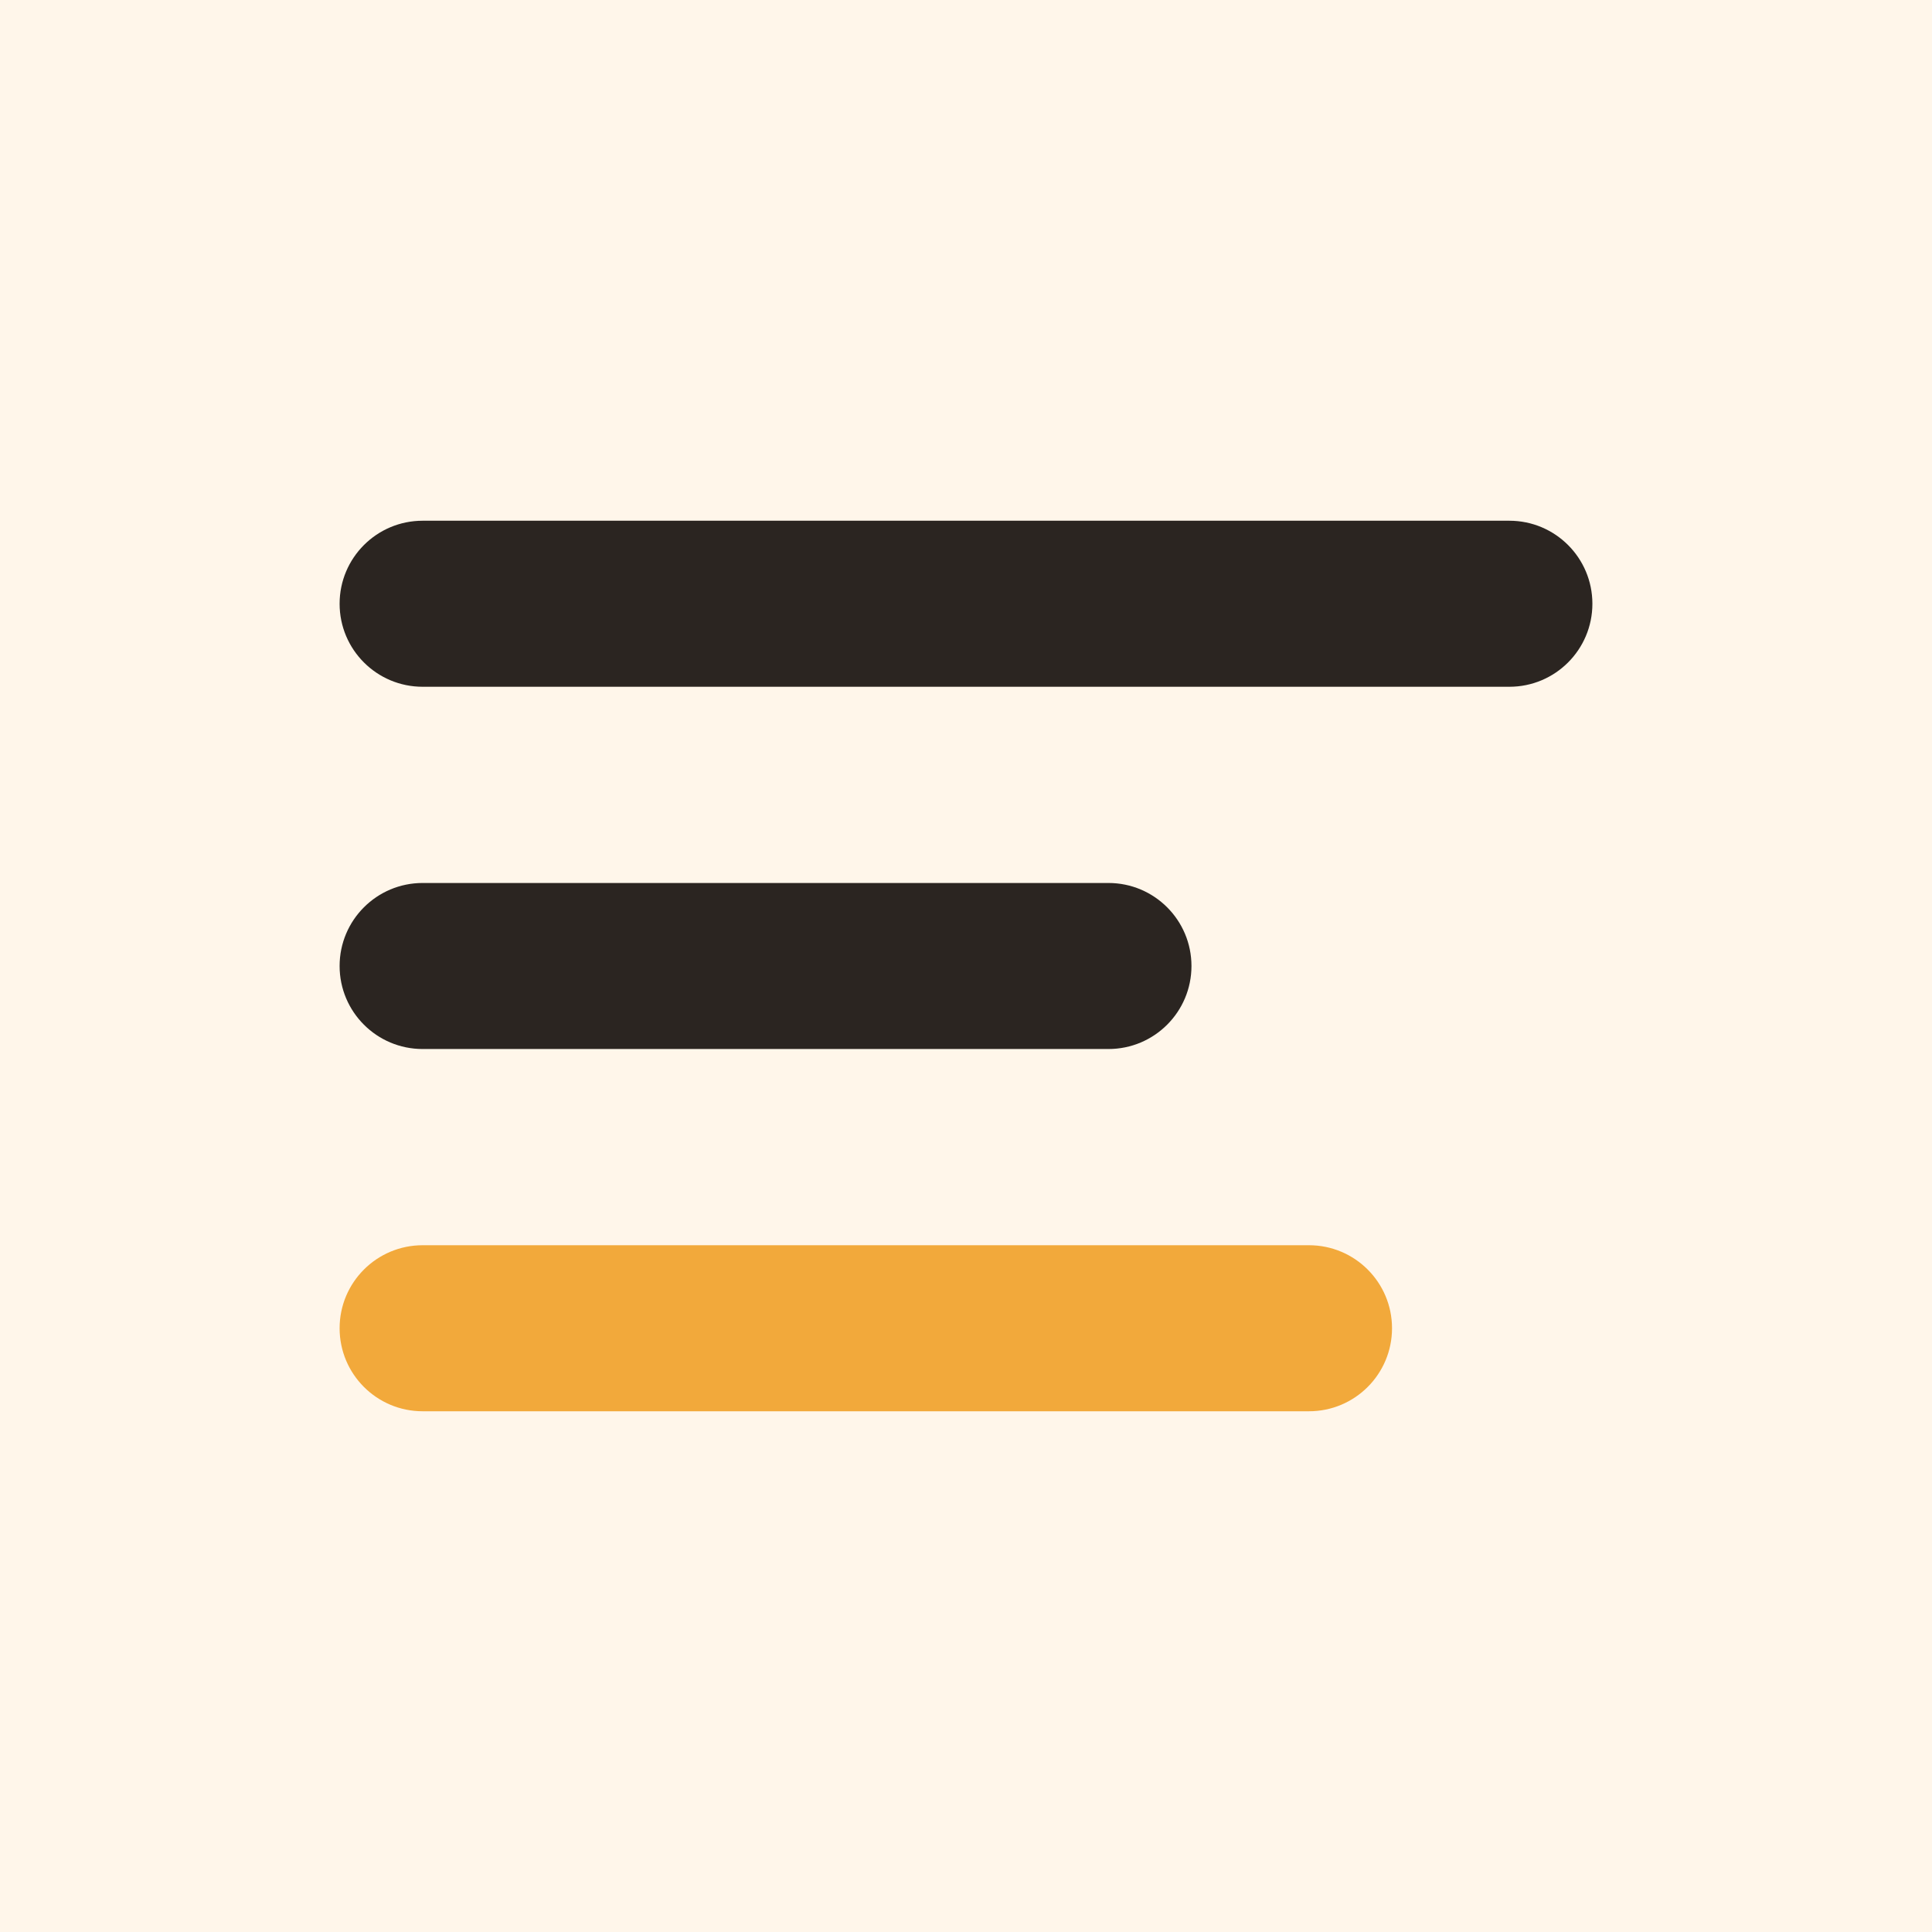
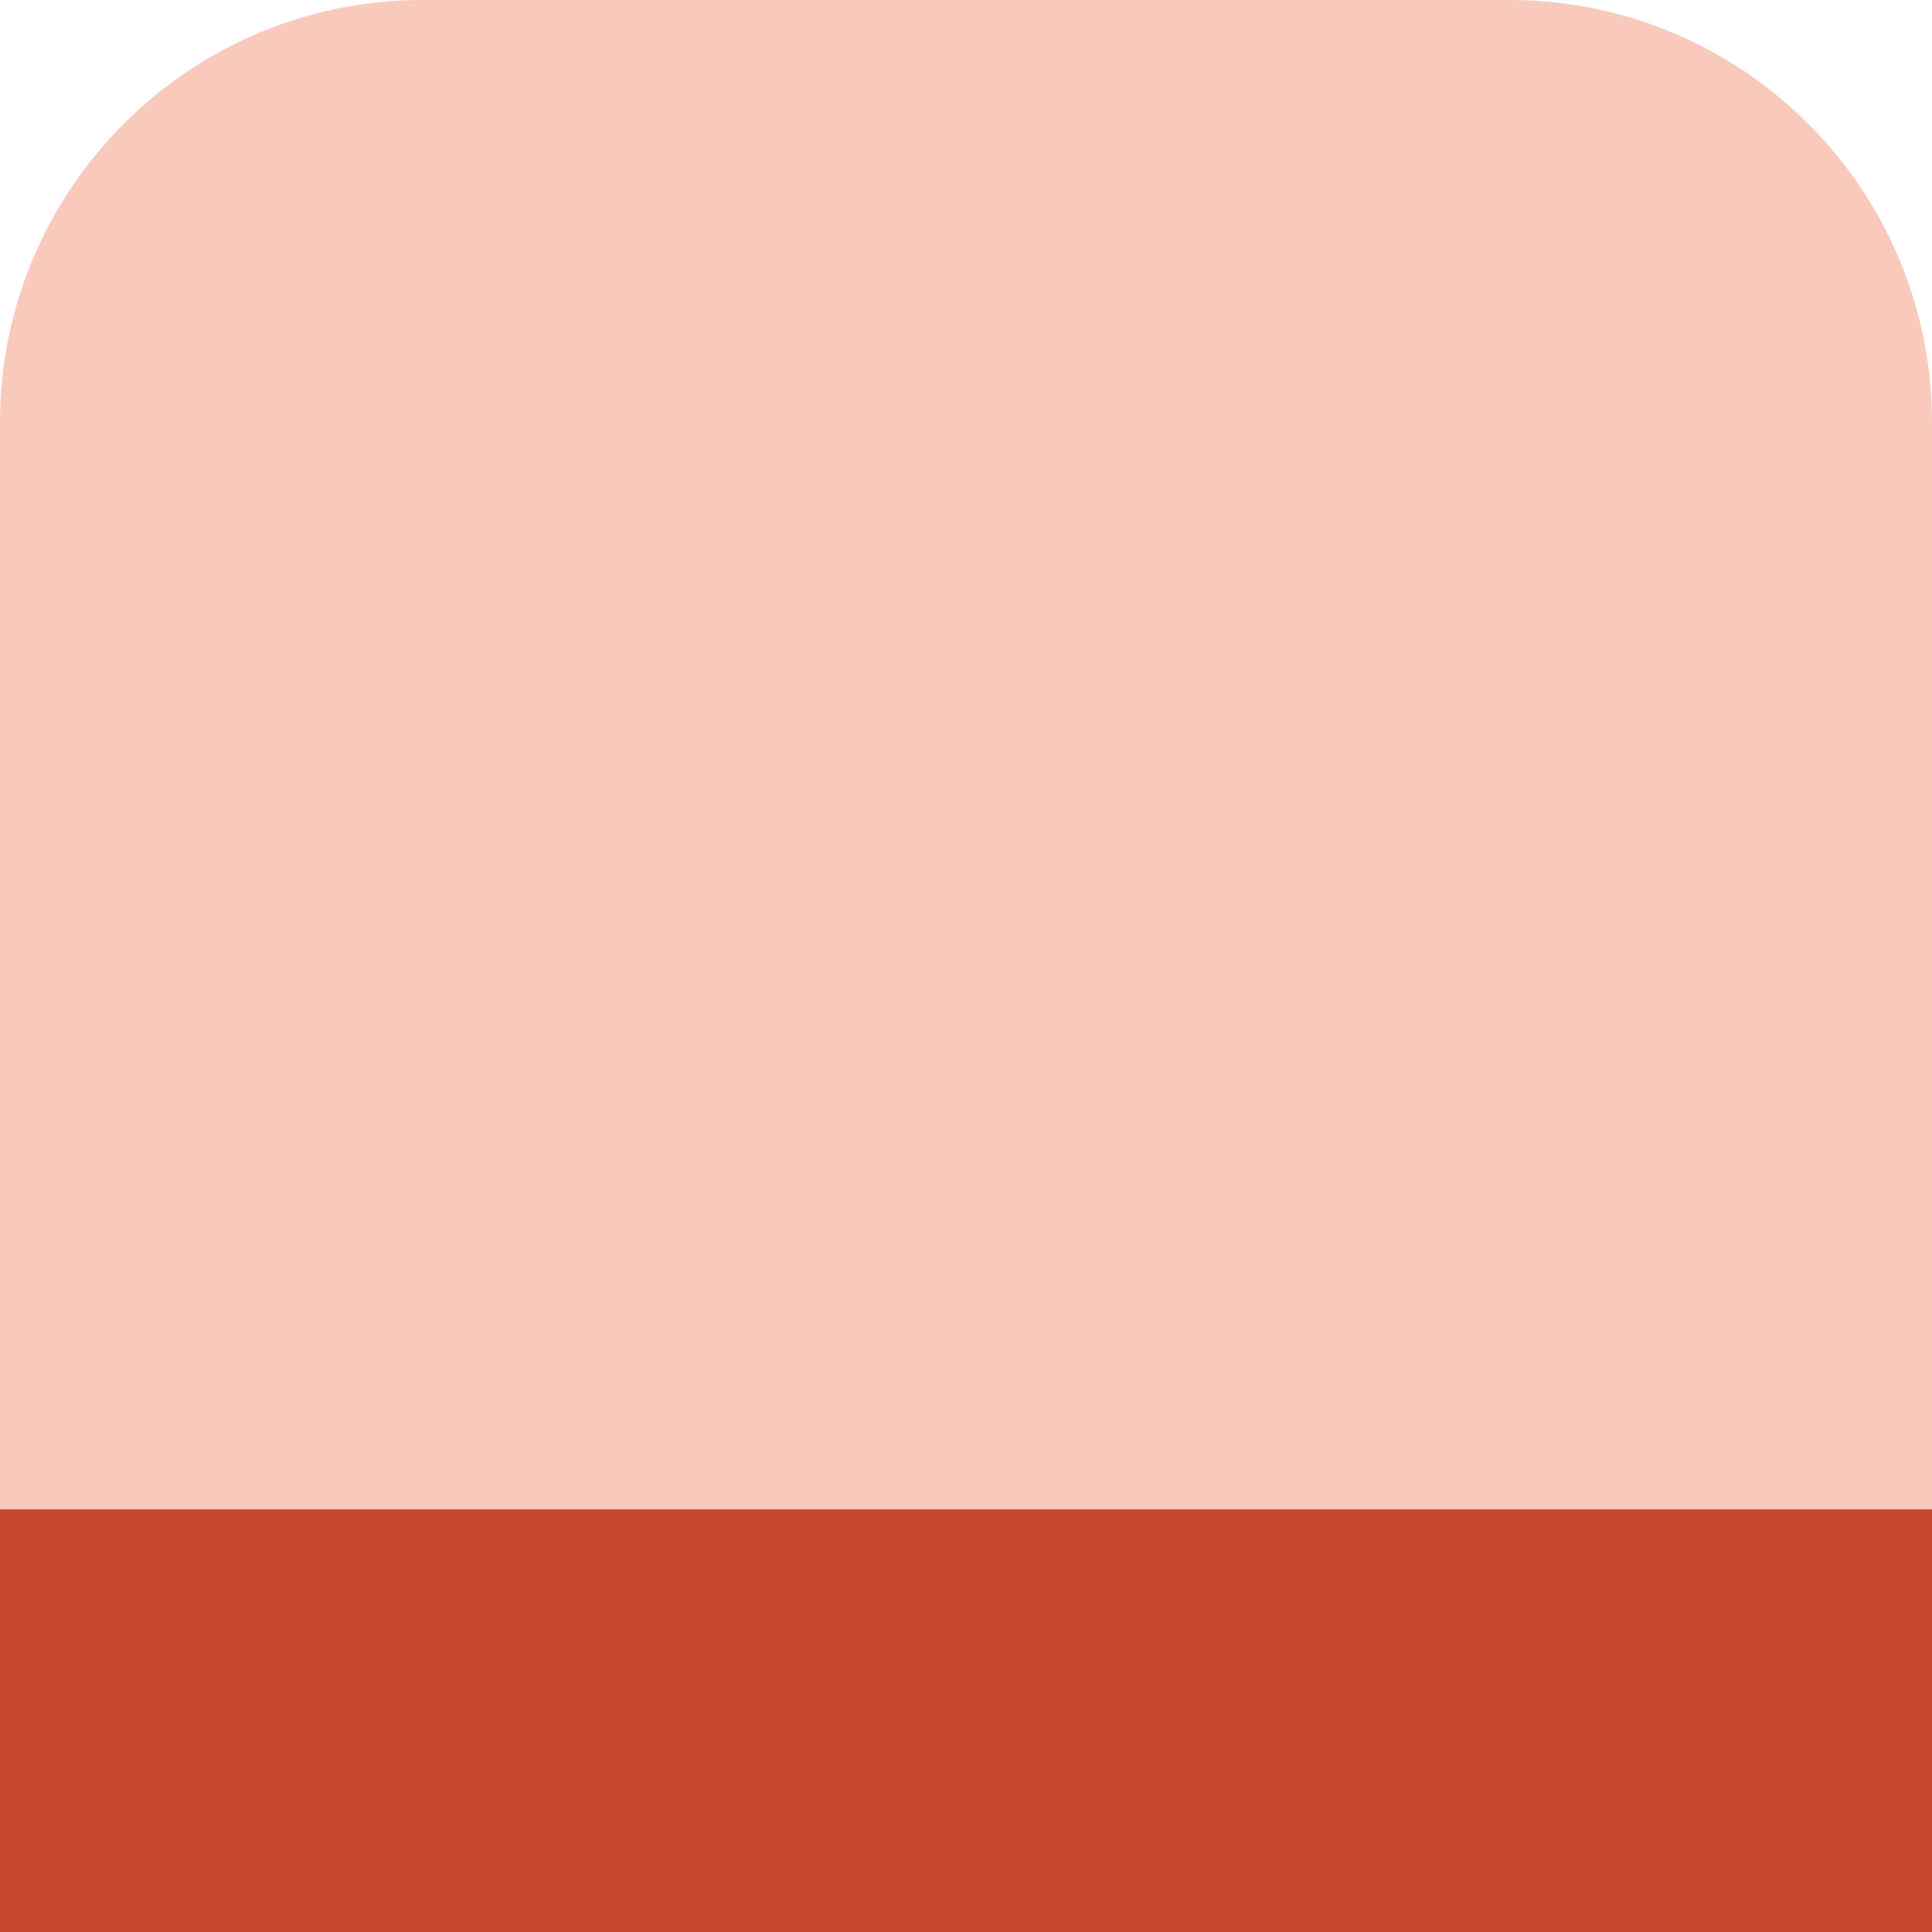
<svg xmlns="http://www.w3.org/2000/svg" width="1024" height="1024" viewBox="0 0 1024 1024">
-   <rect width="1024" height="1024" fill="#FFF6EA" />
-   <rect x="180" y="276" width="664" height="88" rx="44" fill="#2B2521" />
-   <rect x="180" y="468" width="451.5" height="88" rx="44" fill="#2B2521" />
-   <rect x="180" y="660" width="557.8" height="88" rx="44" fill="#F2A93B" />
+   <path d="M224,0 H800 A224,224 0 0 1 1024,224 V800 H0 V224 A224,224 0 0 1 224,0 Z" fill="#F9C9BC" />
+   <rect x="0" y="800" width="1024" height="224" fill="#C6462F" />
</svg>
